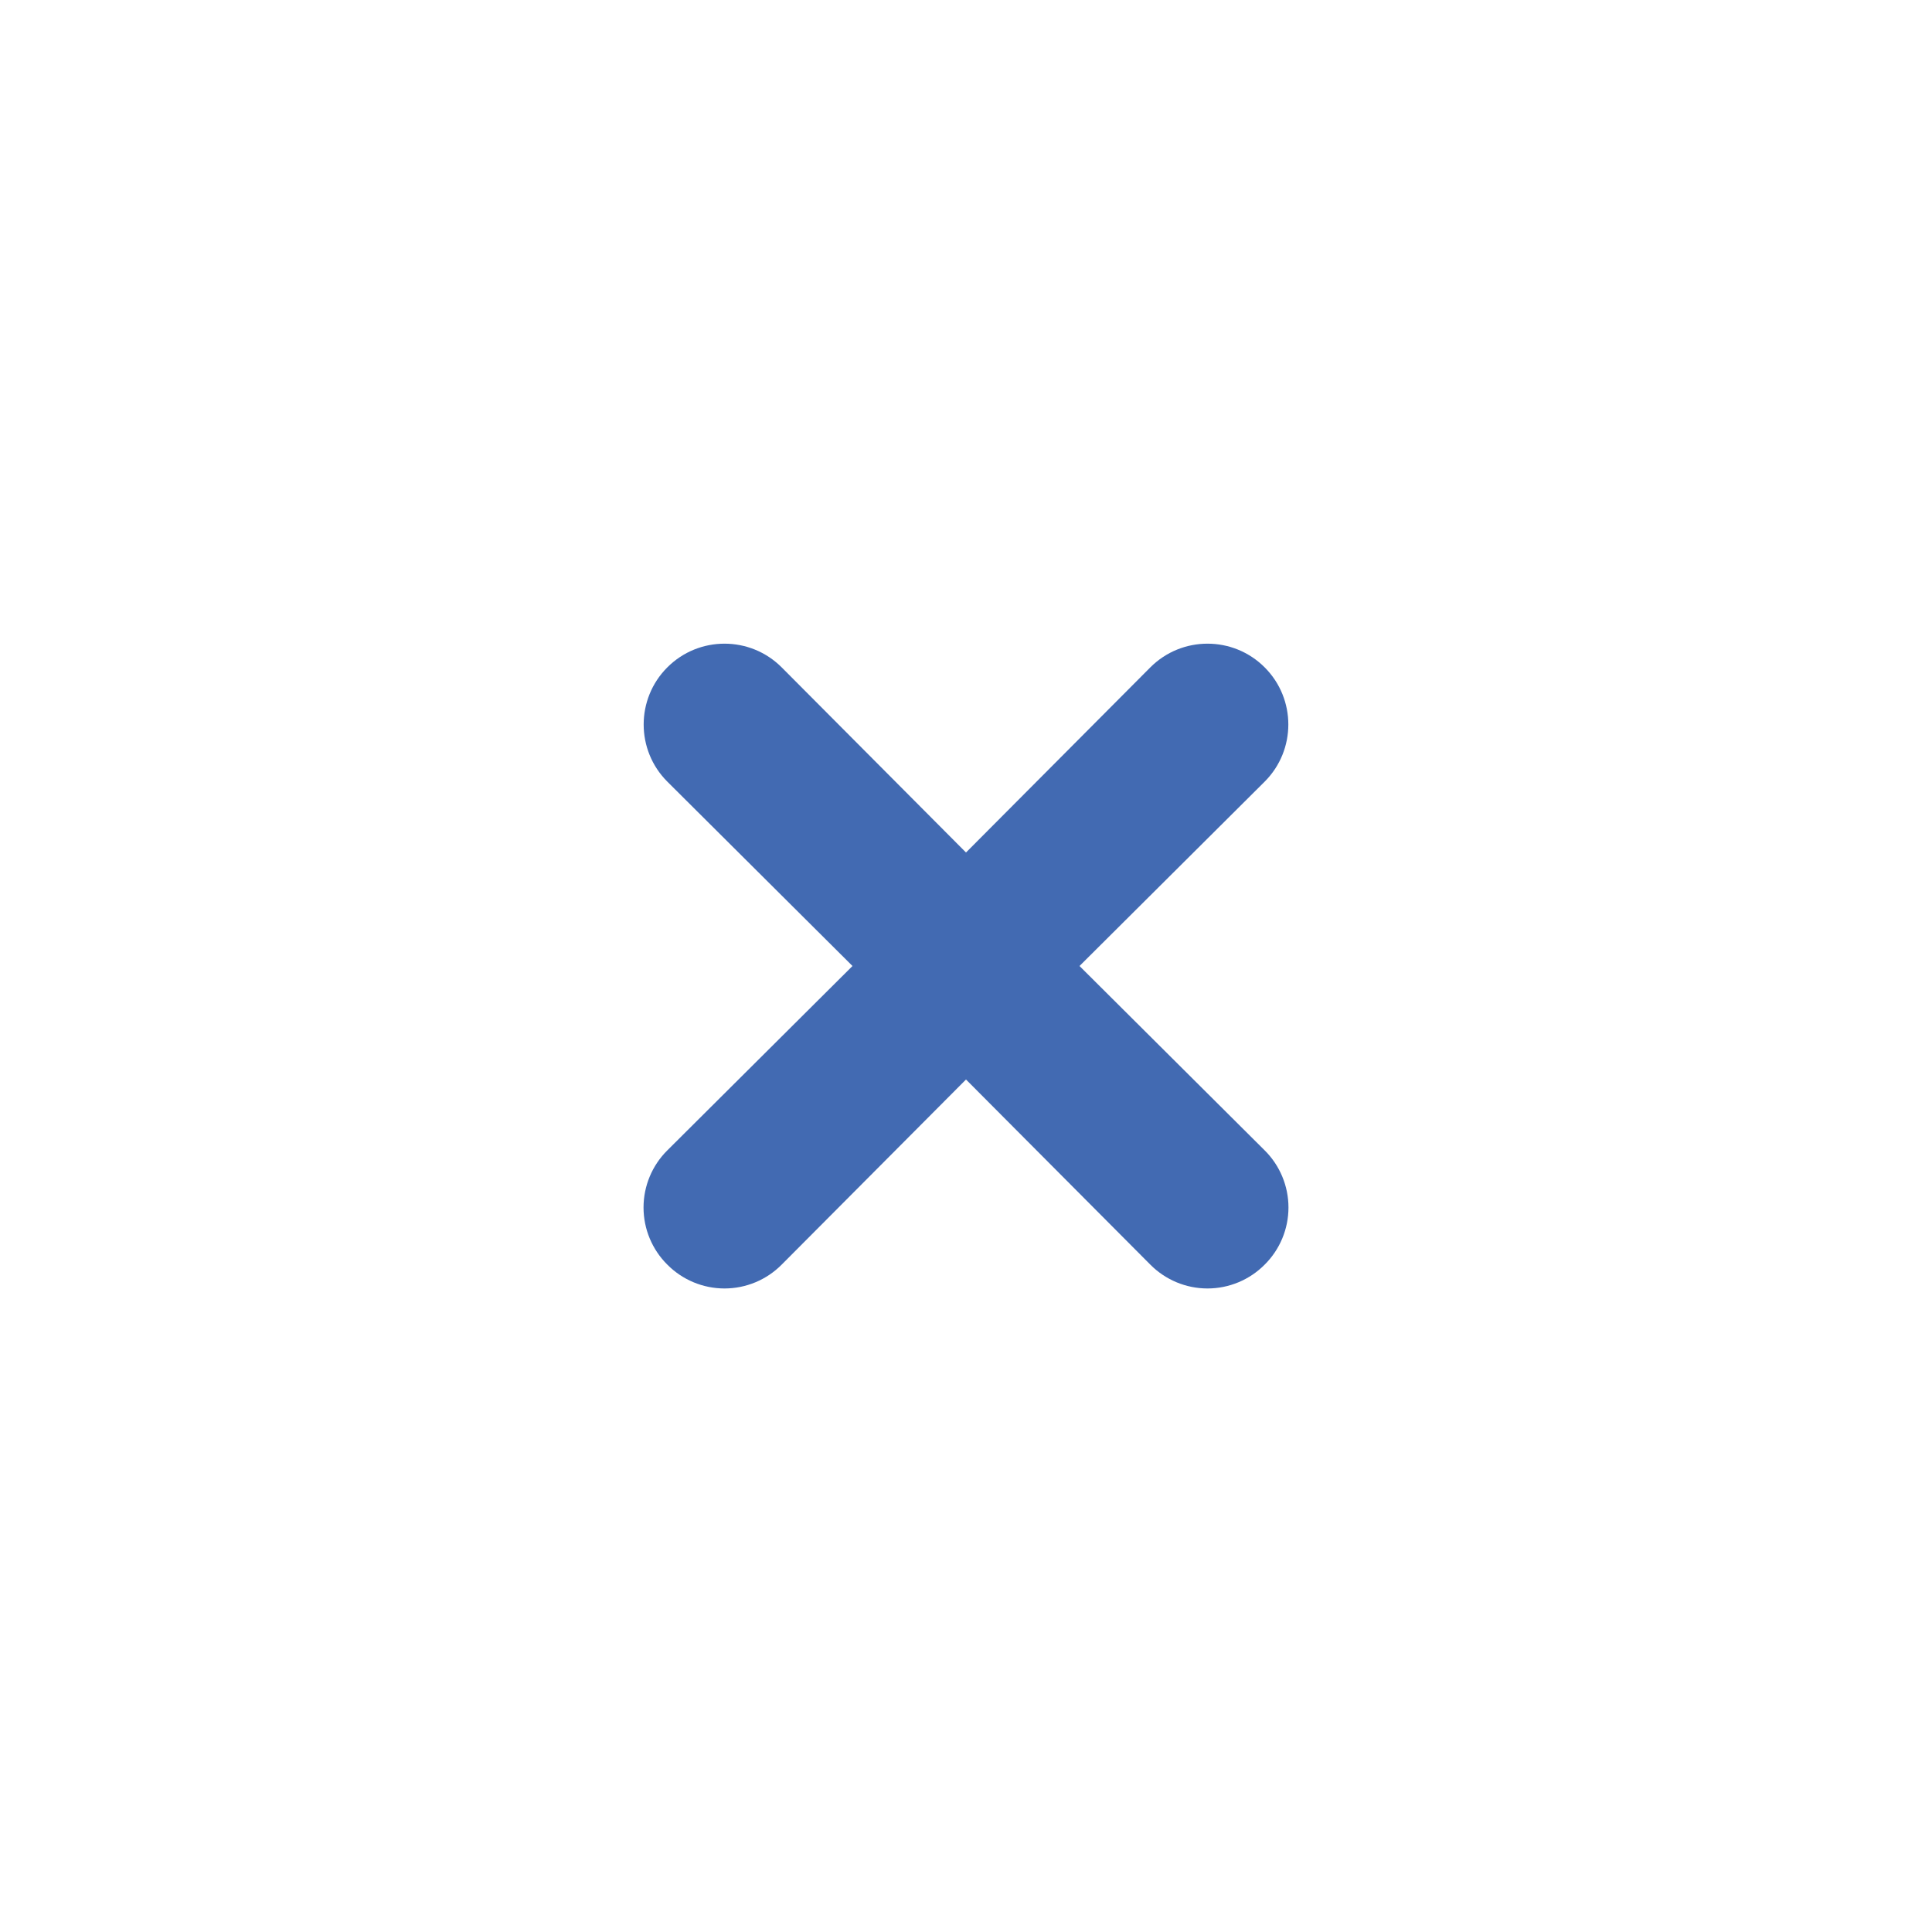
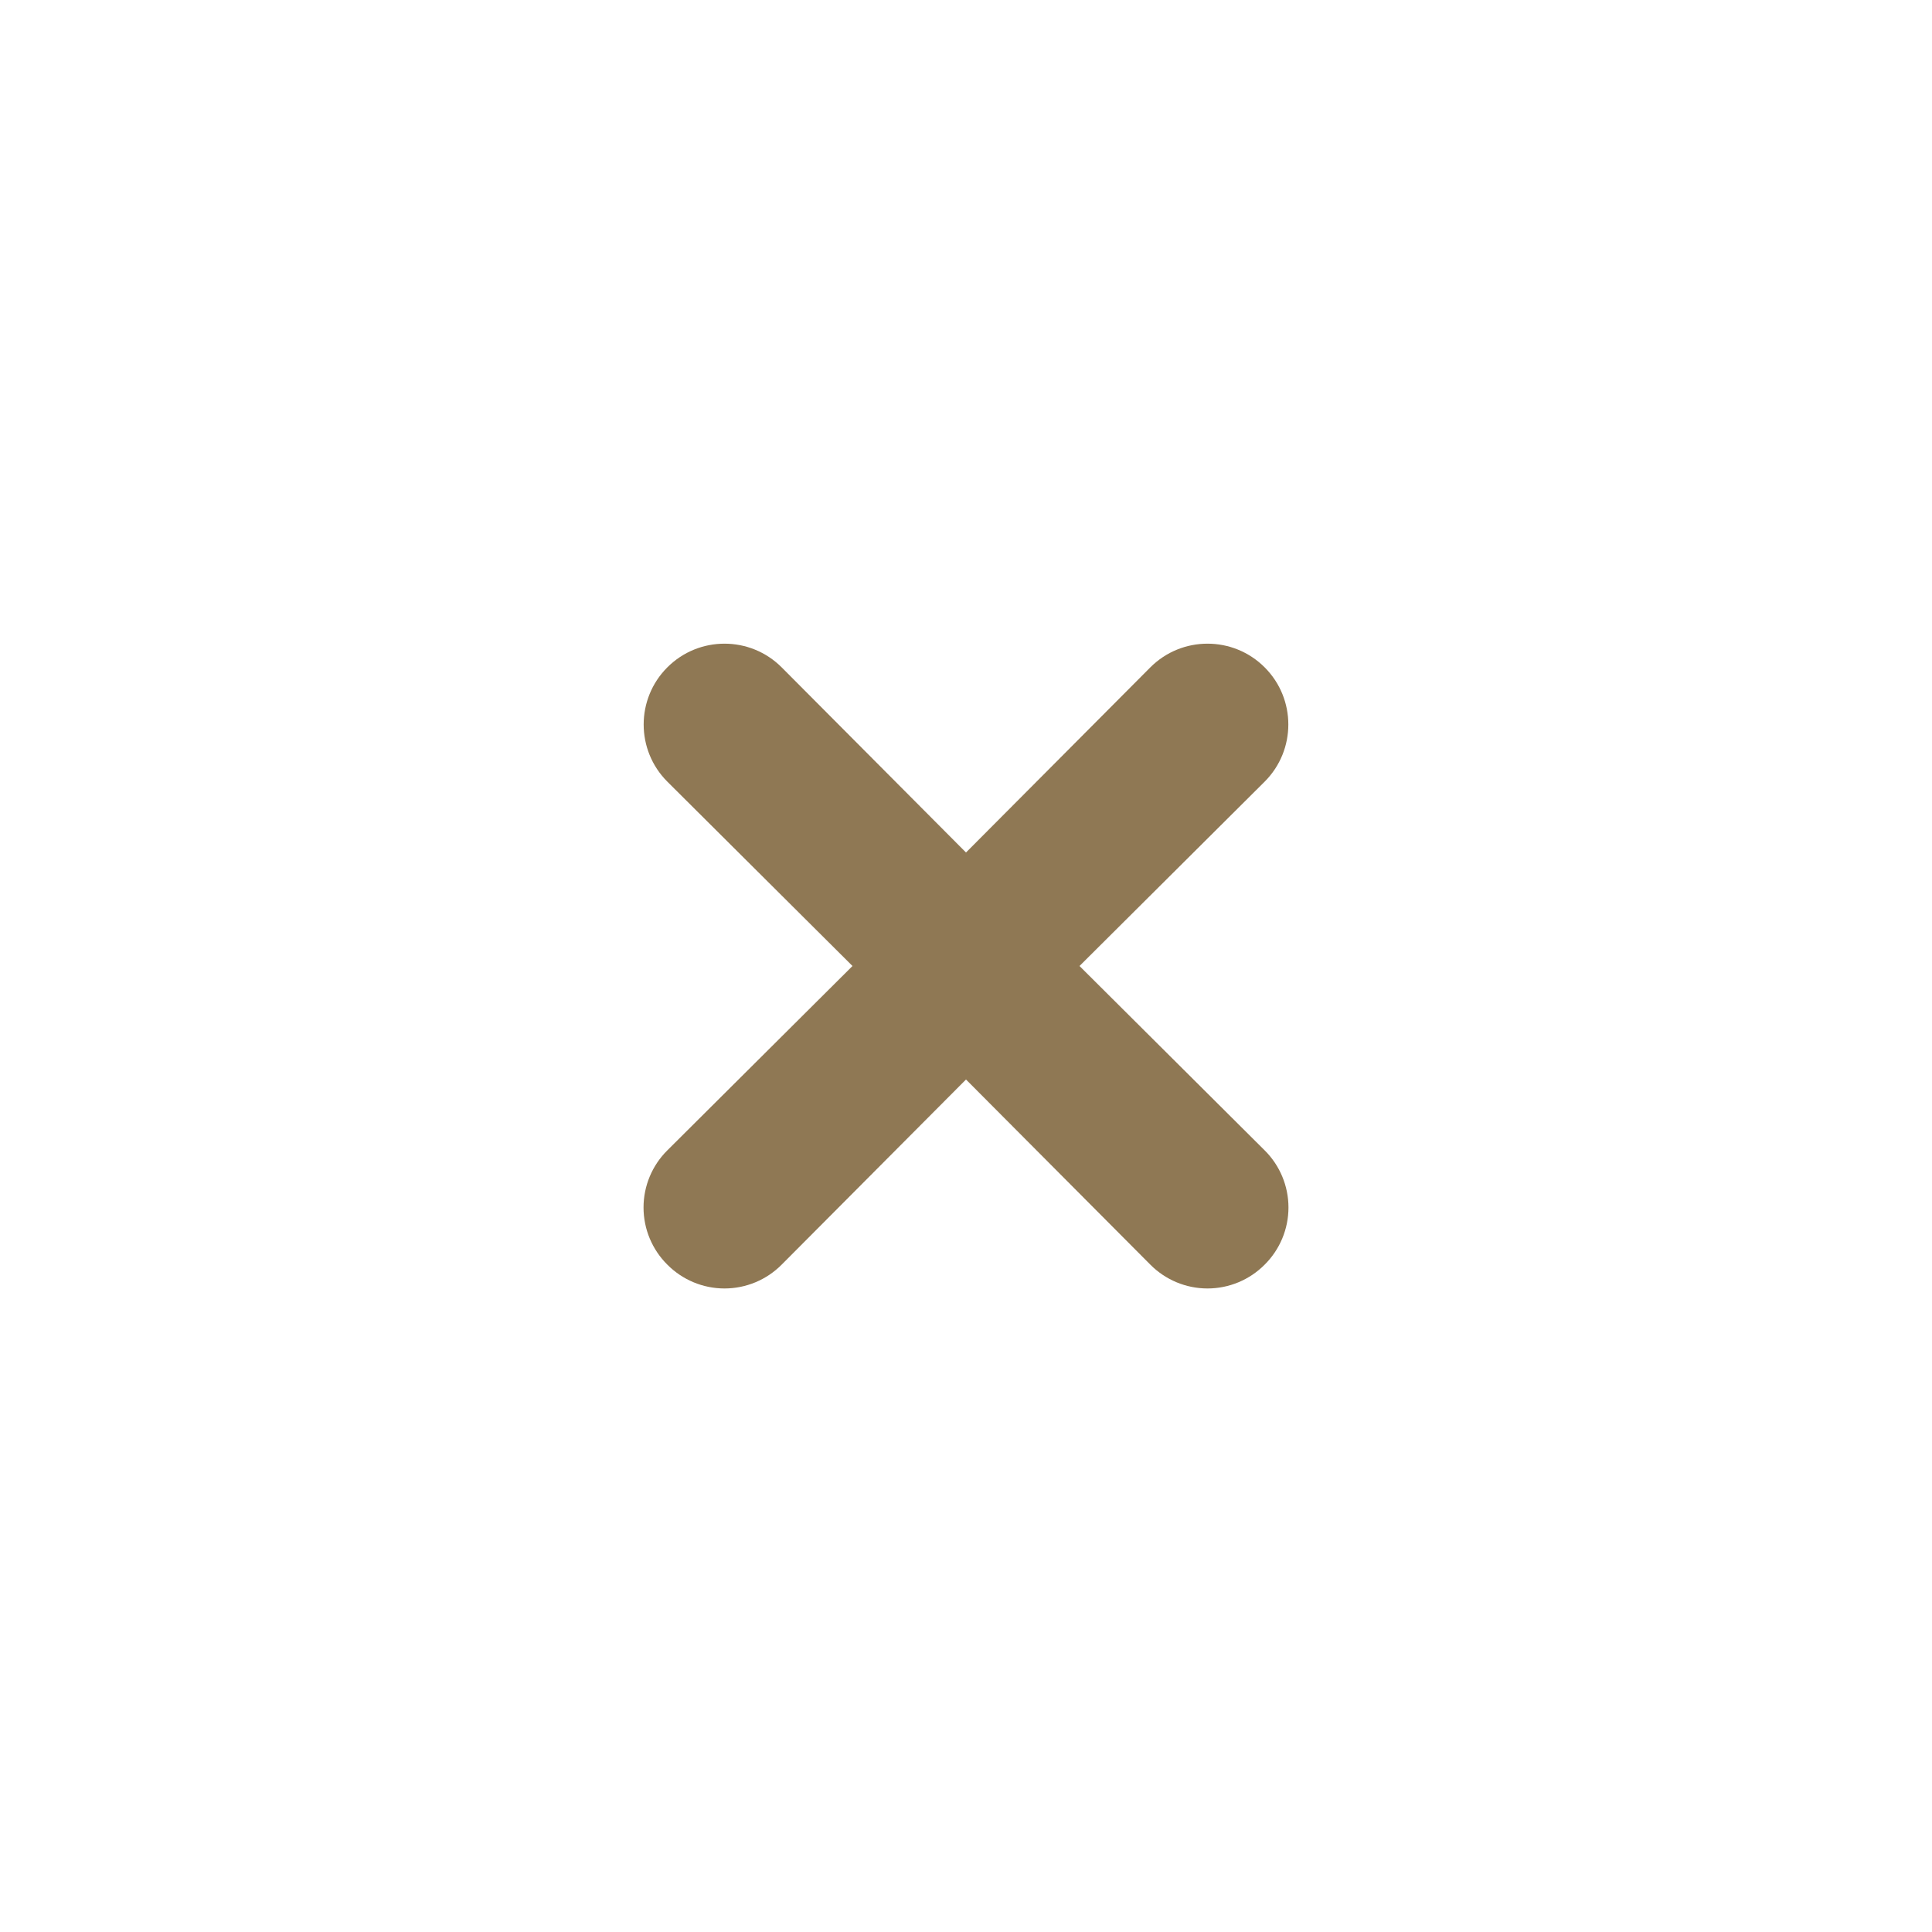
<svg xmlns="http://www.w3.org/2000/svg" fill="#000000" width="800px" height="800px" viewBox="0 0 24 24" id="cross-circle" data-name="Flat Color" class="icon flat-color">
  <circle id="primary" cx="12" cy="12" r="10" style="fill: none;" />
-   <path id="secondary" d="M13.41,12l2.3-2.29a1,1,0,0,0-1.42-1.42L12,10.59,9.71,8.29A1,1,0,0,0,8.29,9.71L10.59,12l-2.3,2.29a1,1,0,0,0,0,1.42,1,1,0,0,0,1.42,0L12,13.41l2.29,2.3a1,1,0,0,0,1.42,0,1,1,0,0,0,0-1.42Z" style="fill: #426ab2;" />
+   <path id="secondary" d="M13.41,12l2.3-2.29a1,1,0,0,0-1.42-1.42L12,10.59,9.71,8.29A1,1,0,0,0,8.29,9.71L10.59,12l-2.3,2.29a1,1,0,0,0,0,1.42,1,1,0,0,0,1.42,0L12,13.41l2.29,2.3a1,1,0,0,0,1.42,0,1,1,0,0,0,0-1.42Z" style="fill: #8f7854;" />
</svg>
